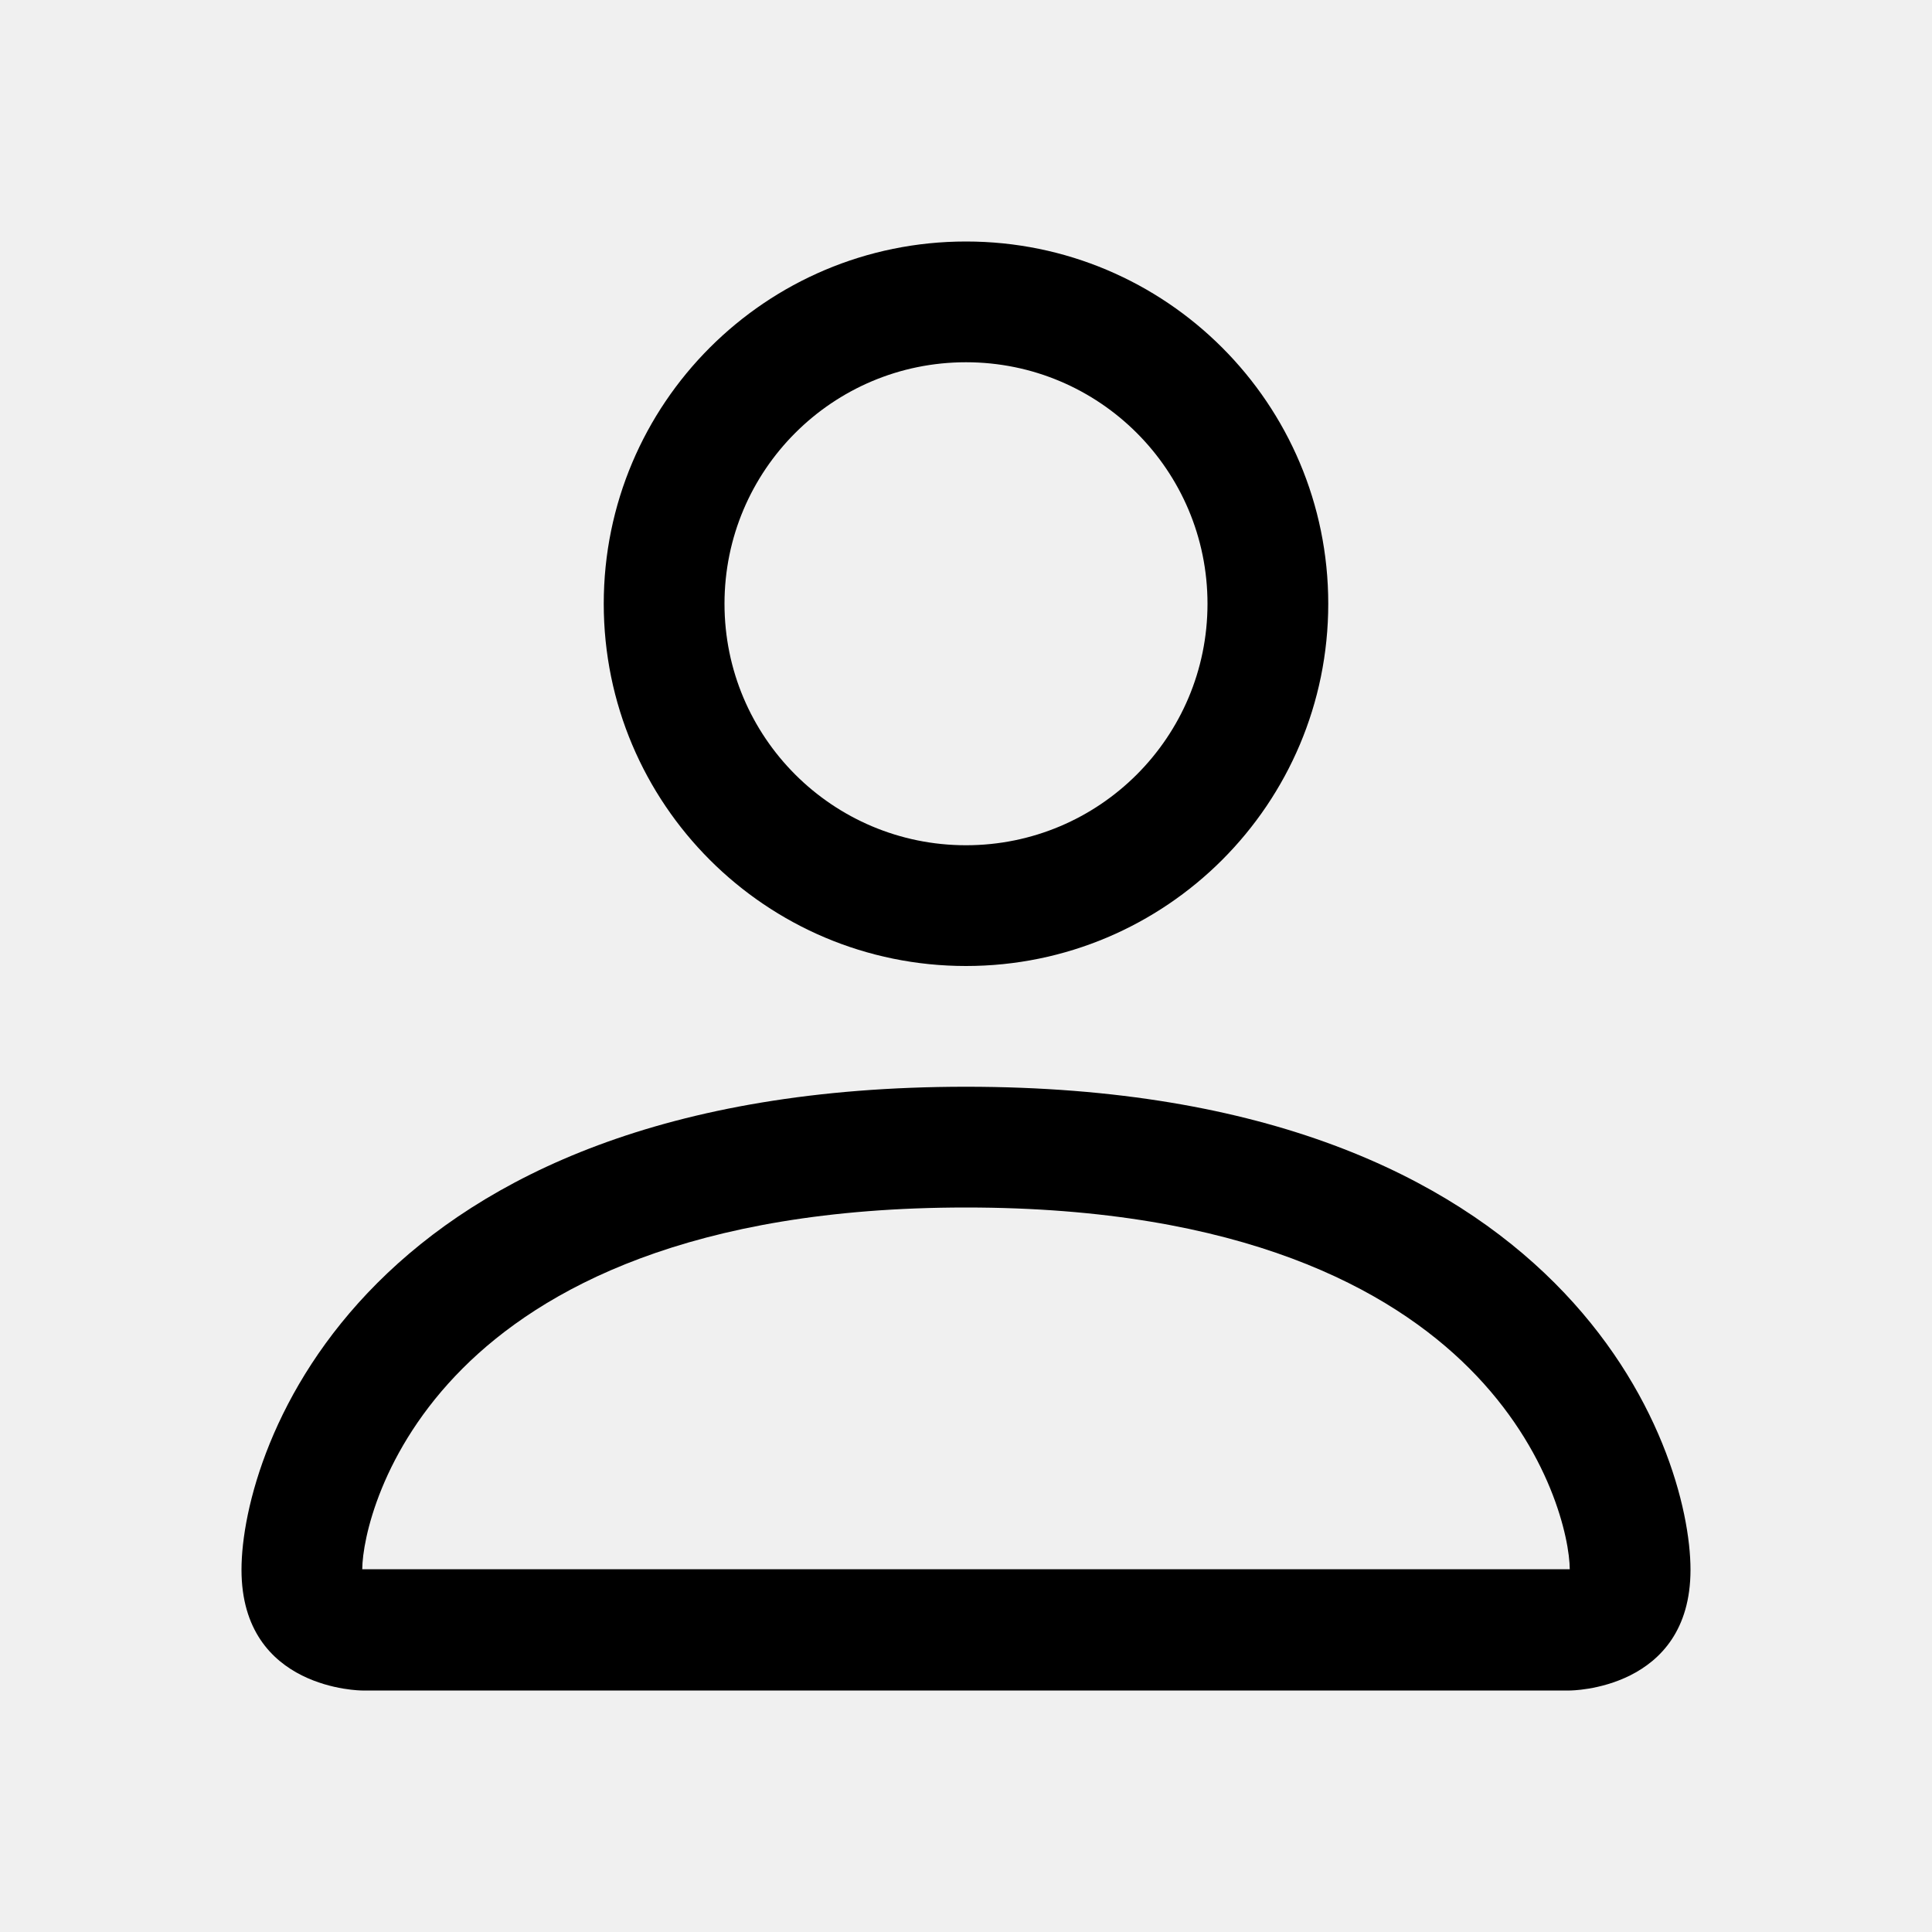
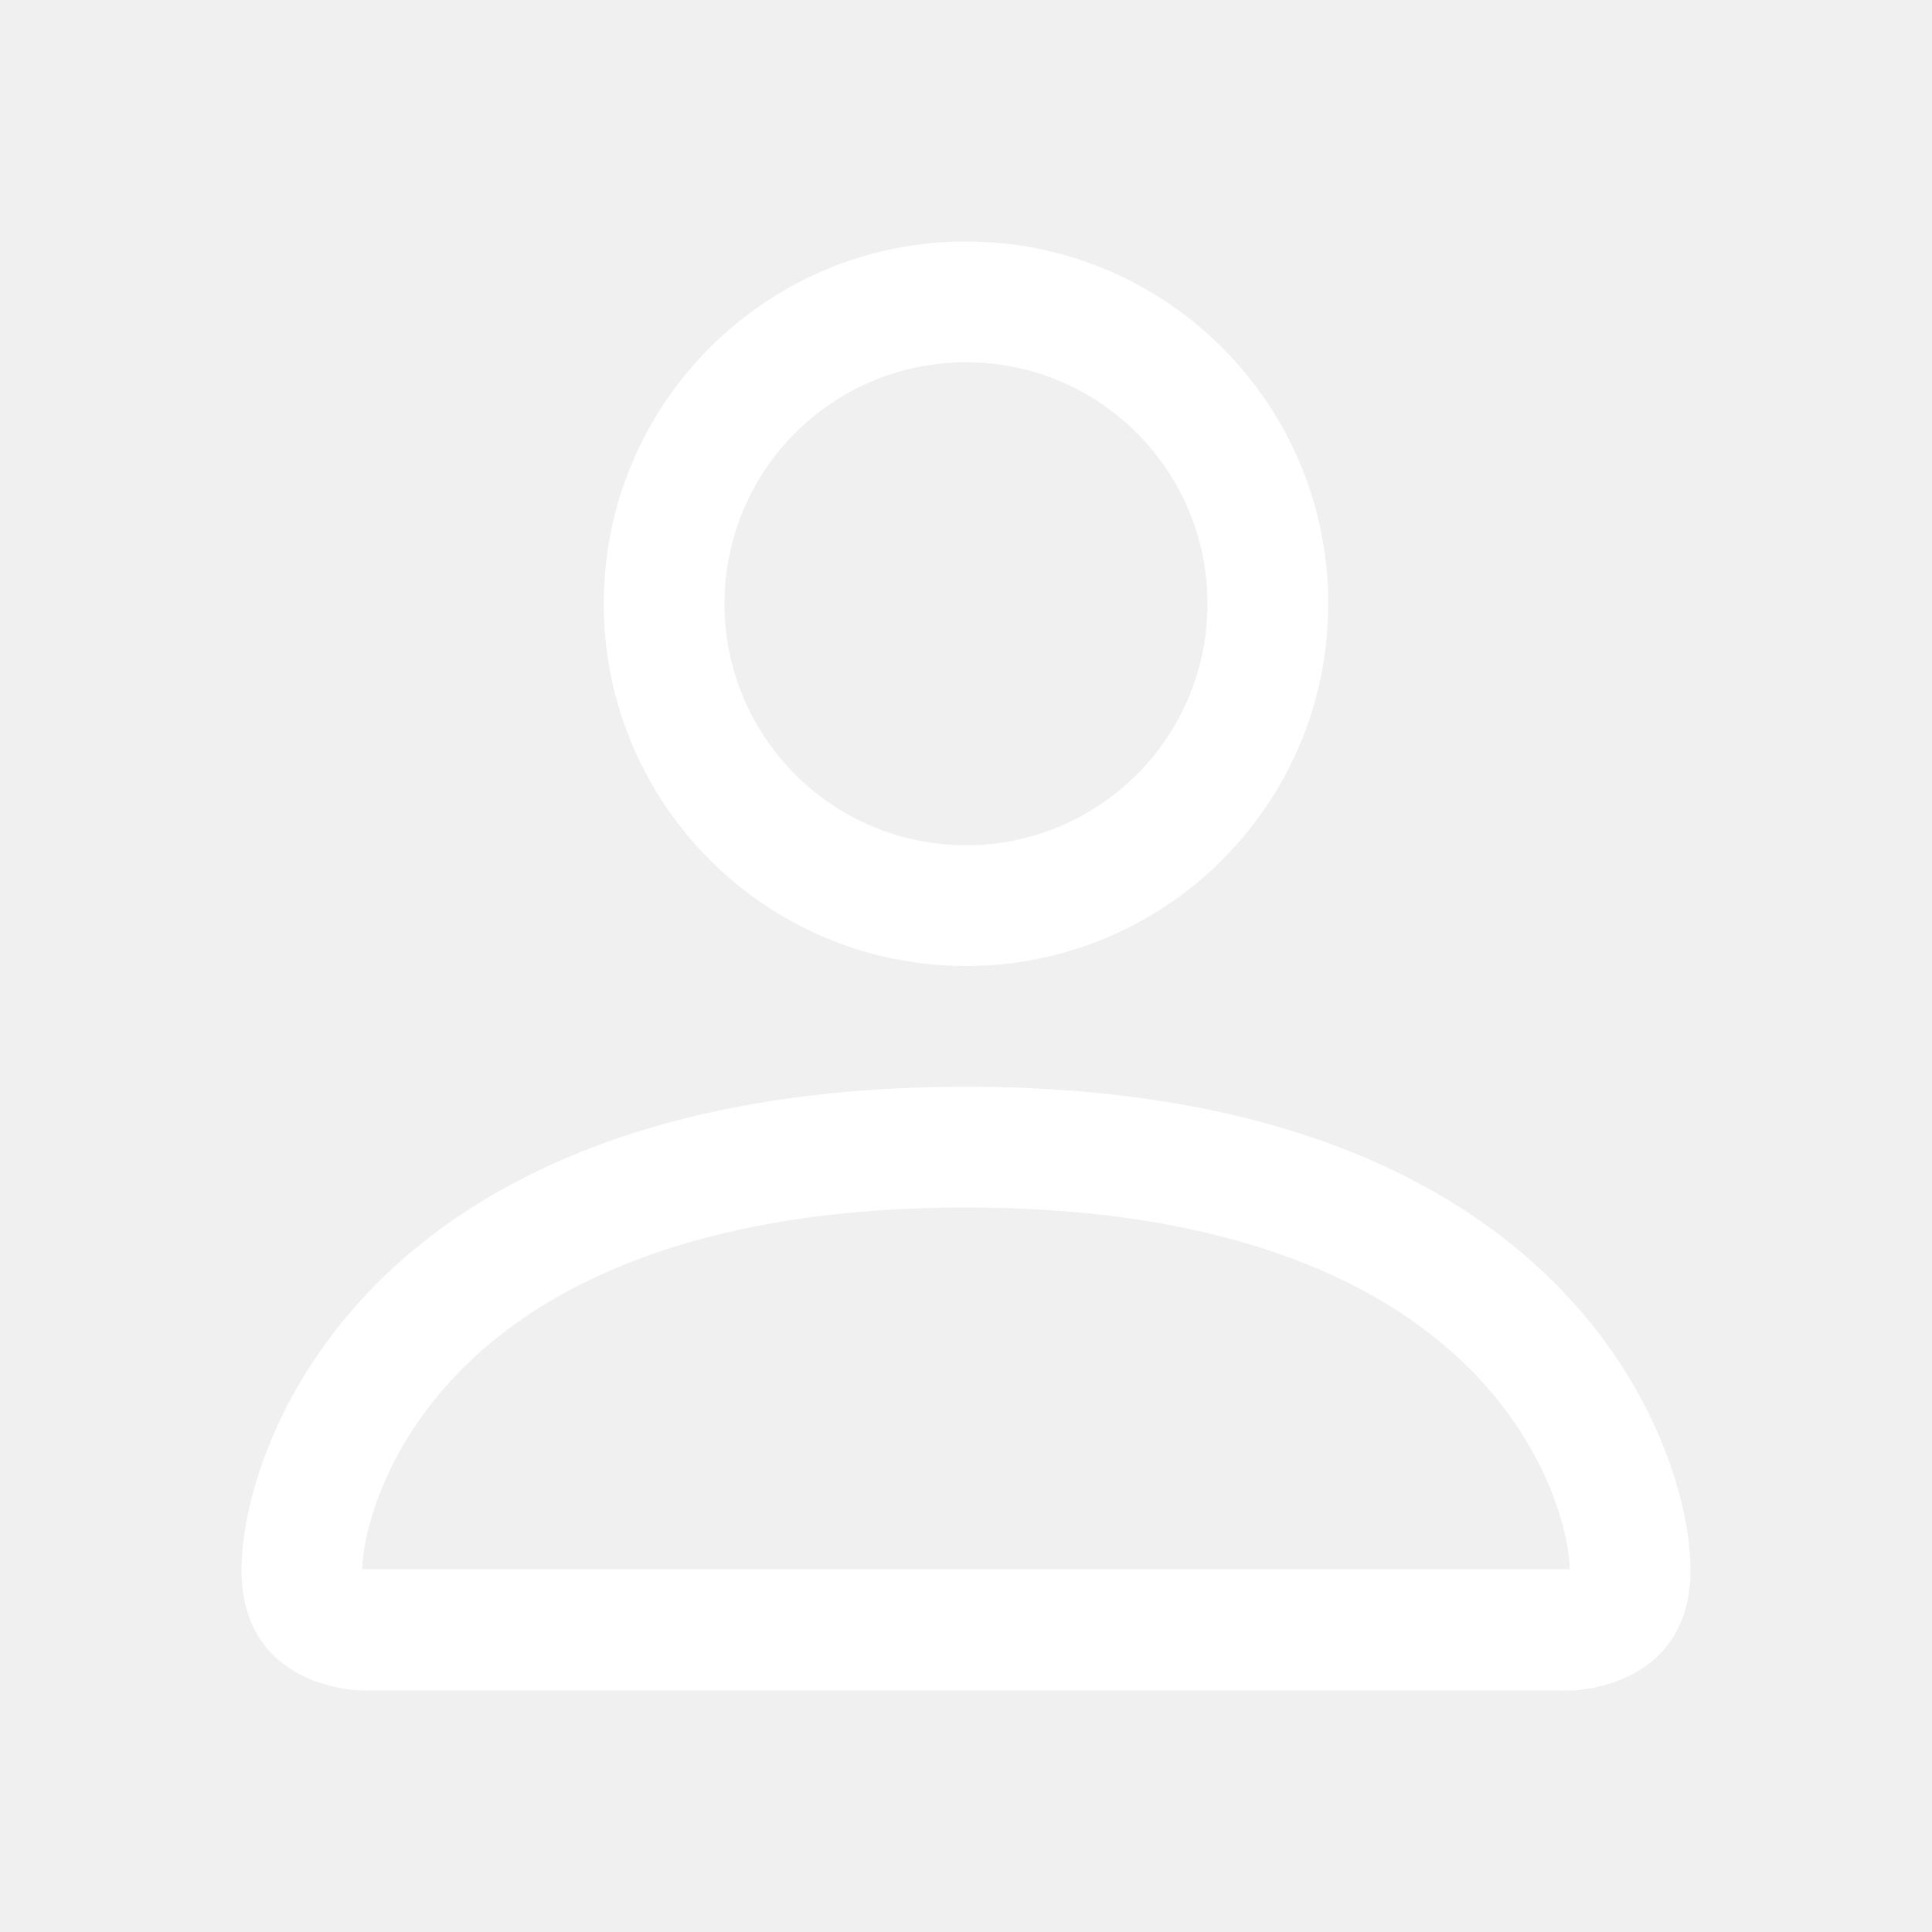
- <svg xmlns="http://www.w3.org/2000/svg" width="16" height="16" viewBox="0 0 16 16" fill="none">
-   <path d="M8 8C9.657 8 11 6.657 11 5C11 3.343 9.657 2 8 2C6.343 2 5 3.343 5 5C5 6.657 6.343 8 8 8ZM10 5C10 6.105 9.105 7 8 7C6.895 7 6 6.105 6 5C6 3.895 6.895 3 8 3C9.105 3 10 3.895 10 5Z" fill="black" />
-   <path d="M14 13C14 14 13 14 13 14H3C3 14 2 14 2 13C2 12 3 9 8 9C13 9 14 12 14 13ZM13 12.996C12.999 12.75 12.846 12.01 12.168 11.332C11.516 10.68 10.289 10 8 10C5.711 10 4.484 10.68 3.832 11.332C3.154 12.01 3.001 12.75 3 12.996H13Z" fill="black" />
+ <svg xmlns="http://www.w3.org/2000/svg" width="26" height="26" viewBox="0 0 16 16" fill="none">
+   <path d="M8 8C9.657 8 11 6.657 11 5C11 3.343 9.657 2 8 2C6.343 2 5 3.343 5 5C5 6.657 6.343 8 8 8ZM10 5C10 6.105 9.105 7 8 7C6.895 7 6 6.105 6 5C6 3.895 6.895 3 8 3C9.105 3 10 3.895 10 5Z" fill="#FFF" />
+   <path d="M14 13C14 14 13 14 13 14H3C3 14 2 14 2 13C2 12 3 9 8 9C13 9 14 12 14 13ZM13 12.996C12.999 12.75 12.846 12.01 12.168 11.332C11.516 10.68 10.289 10 8 10C5.711 10 4.484 10.68 3.832 11.332C3.154 12.01 3.001 12.75 3 12.996H13Z" fill="#FFF" />
</svg>
